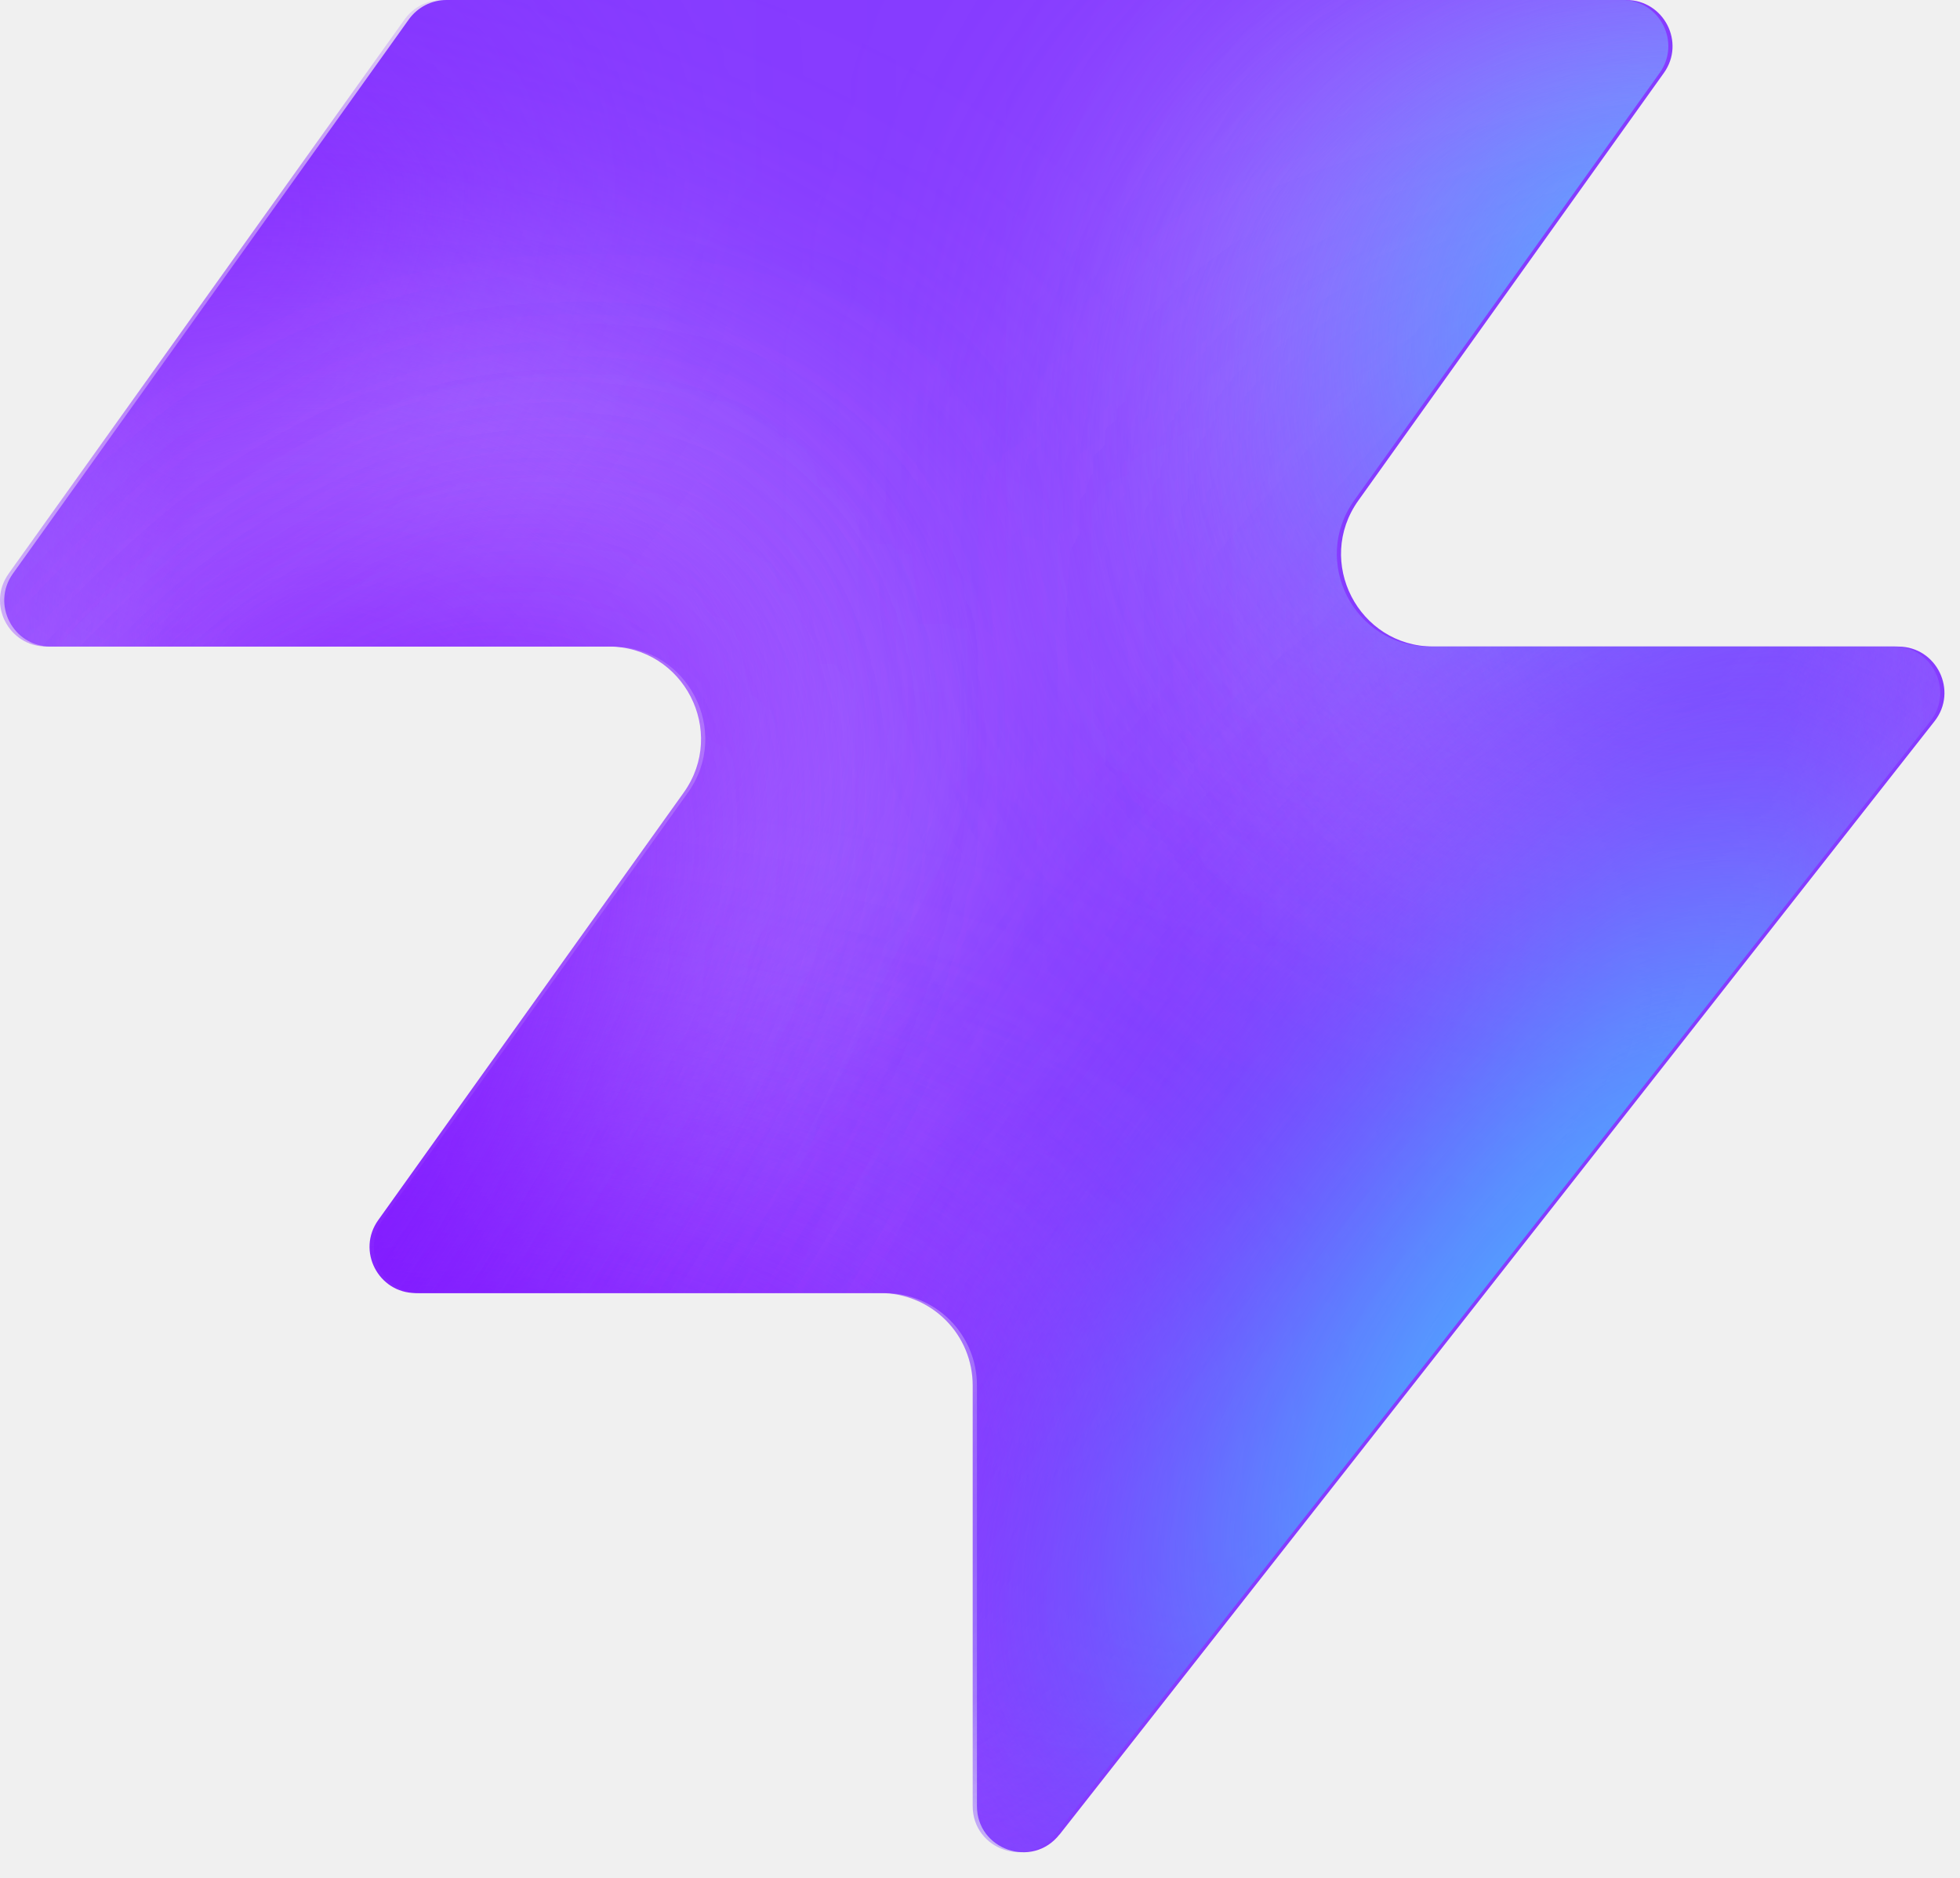
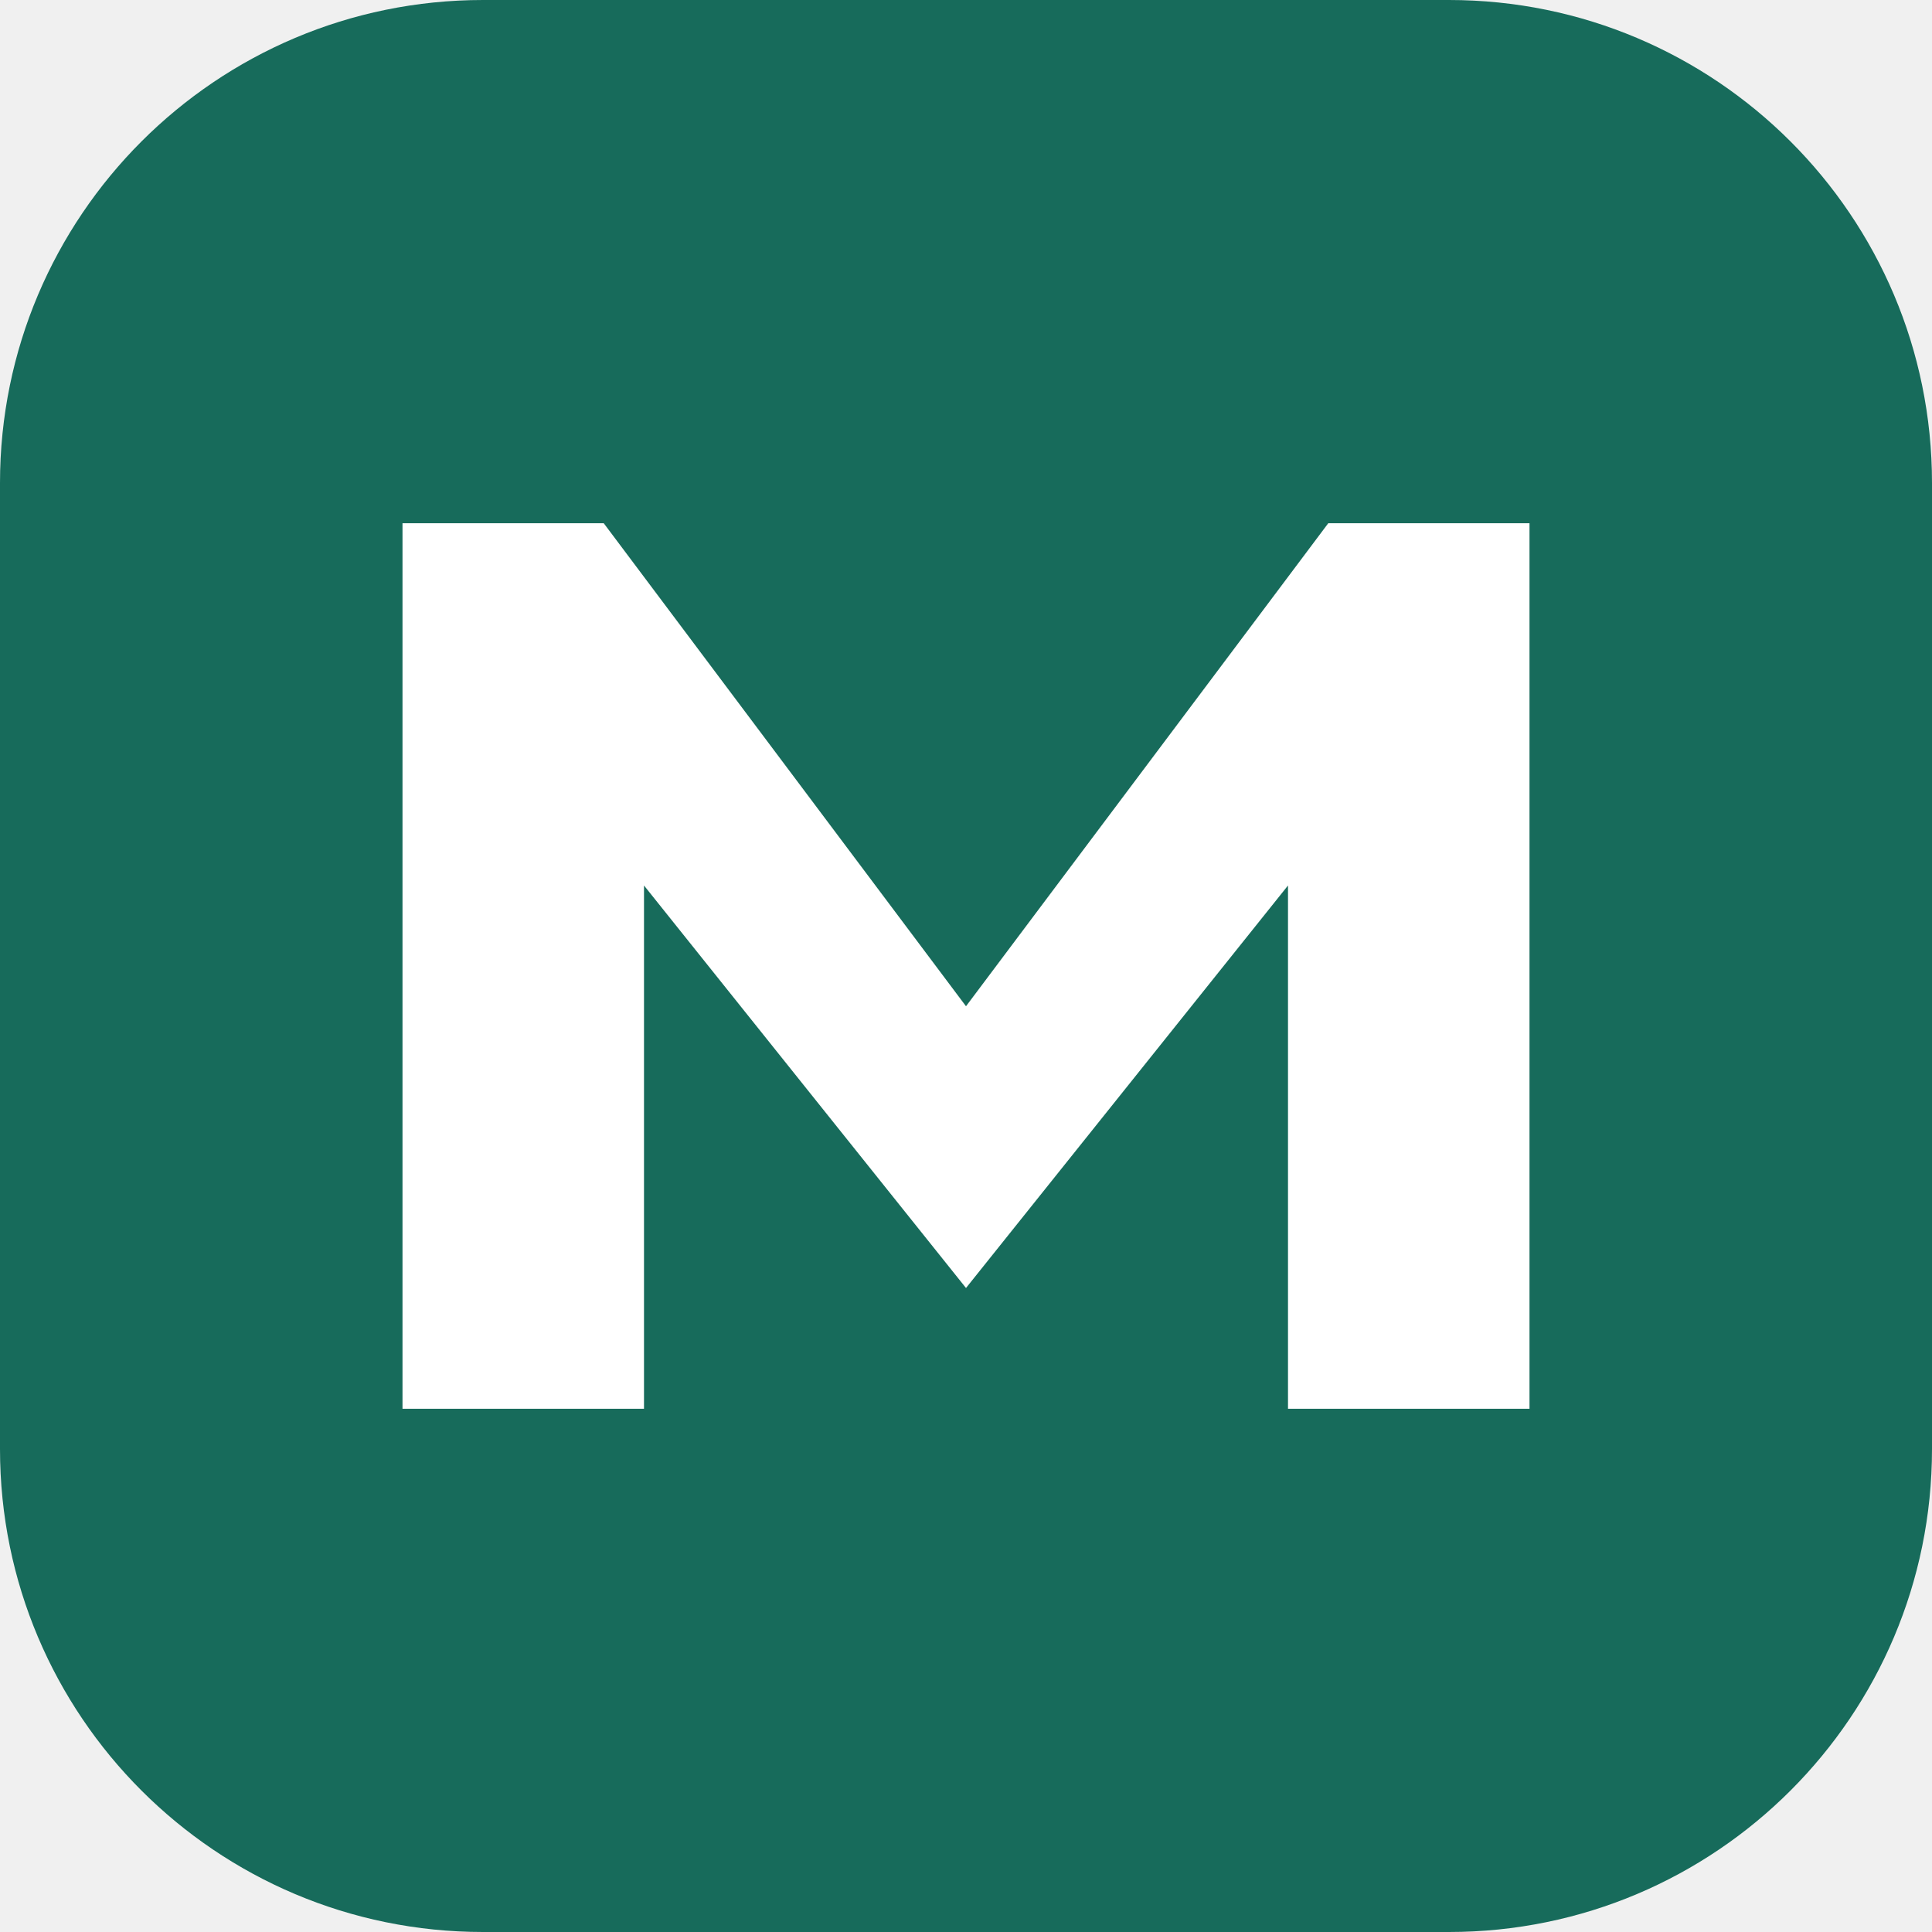
- <svg xmlns="http://www.w3.org/2000/svg" width="48" height="46" fill="none" viewBox="0 0 48 46">
-   <path fill="#863bff" d="M25.946 44.938c-.664.845-2.021.375-2.021-.698V33.937a2.26 2.26 0 0 0-2.262-2.262H10.287c-.92 0-1.456-1.04-.92-1.788l7.48-10.471c1.07-1.497 0-3.578-1.842-3.578H1.237c-.92 0-1.456-1.04-.92-1.788L10.013.474c.214-.297.556-.474.92-.474h28.894c.92 0 1.456 1.04.92 1.788l-7.48 10.471c-1.07 1.498 0 3.579 1.842 3.579h11.377c.943 0 1.473 1.088.89 1.83L25.947 44.94z" style="fill:#863bff;fill:color(display-p3 .525 .23 1);fill-opacity:1" />
-   <mask id="a" width="48" height="46" x="0" y="0" maskUnits="userSpaceOnUse" style="mask-type:alpha">
-     <path fill="#000" d="M25.842 44.938c-.664.844-2.021.375-2.021-.698V33.937a2.26 2.26 0 0 0-2.262-2.262H10.183c-.92 0-1.456-1.04-.92-1.788l7.48-10.471c1.07-1.498 0-3.579-1.842-3.579H1.133c-.92 0-1.456-1.04-.92-1.787L9.91.473c.214-.297.556-.474.92-.474h28.894c.92 0 1.456 1.04.92 1.788l-7.48 10.471c-1.07 1.498 0 3.578 1.842 3.578h11.377c.943 0 1.473 1.088.89 1.832L25.843 44.94z" style="fill:#000;fill-opacity:1" />
-   </mask>
-   <g mask="url(#a)">
-     <g filter="url(#b)">
-       <ellipse cx="5.508" cy="14.704" fill="#ede6ff" rx="5.508" ry="14.704" style="fill:#ede6ff;fill:color(display-p3 .927 .903 1);fill-opacity:1" transform="matrix(.00324 1 1 -.00324 -4.47 31.516)" />
-     </g>
-     <g filter="url(#c)">
-       <ellipse cx="10.399" cy="29.851" fill="#ede6ff" rx="10.399" ry="29.851" style="fill:#ede6ff;fill:color(display-p3 .927 .903 1);fill-opacity:1" transform="matrix(.00324 1 1 -.00324 -39.328 7.883)" />
-     </g>
-     <g filter="url(#d)">
-       <ellipse cx="5.508" cy="30.487" fill="#7e14ff" rx="5.508" ry="30.487" style="fill:#7e14ff;fill:color(display-p3 .492 .077 1);fill-opacity:1" transform="rotate(89.814 -25.913 -14.639)scale(1 -1)" />
-     </g>
-     <g filter="url(#e)">
-       <ellipse cx="5.508" cy="30.599" fill="#7e14ff" rx="5.508" ry="30.599" style="fill:#7e14ff;fill:color(display-p3 .492 .077 1);fill-opacity:1" transform="rotate(89.814 -32.644 -3.334)scale(1 -1)" />
-     </g>
-     <g filter="url(#f)">
-       <ellipse cx="5.508" cy="30.599" fill="#7e14ff" rx="5.508" ry="30.599" style="fill:#7e14ff;fill:color(display-p3 .492 .077 1);fill-opacity:1" transform="matrix(.00324 1 1 -.00324 -34.34 30.47)" />
-     </g>
-     <g filter="url(#g)">
-       <ellipse cx="14.072" cy="22.078" fill="#ede6ff" rx="14.072" ry="22.078" style="fill:#ede6ff;fill:color(display-p3 .927 .903 1);fill-opacity:1" transform="rotate(93.35 24.506 48.493)scale(-1 1)" />
-     </g>
-     <g filter="url(#h)">
-       <ellipse cx="3.47" cy="21.501" fill="#7e14ff" rx="3.47" ry="21.501" style="fill:#7e14ff;fill:color(display-p3 .492 .077 1);fill-opacity:1" transform="rotate(89.009 28.708 47.59)scale(-1 1)" />
-     </g>
-     <g filter="url(#i)">
-       <ellipse cx="3.47" cy="21.501" fill="#7e14ff" rx="3.47" ry="21.501" style="fill:#7e14ff;fill:color(display-p3 .492 .077 1);fill-opacity:1" transform="rotate(89.009 28.708 47.59)scale(-1 1)" />
-     </g>
-     <g filter="url(#j)">
-       <ellipse cx=".387" cy="8.972" fill="#7e14ff" rx="4.407" ry="29.108" style="fill:#7e14ff;fill:color(display-p3 .492 .077 1);fill-opacity:1" transform="rotate(39.51 .387 8.972)" />
-     </g>
-     <g filter="url(#k)">
-       <ellipse cx="47.523" cy="-6.092" fill="#7e14ff" rx="4.407" ry="29.108" style="fill:#7e14ff;fill:color(display-p3 .492 .077 1);fill-opacity:1" transform="rotate(37.892 47.523 -6.092)" />
-     </g>
-     <g filter="url(#l)">
-       <ellipse cx="41.412" cy="6.333" fill="#47bfff" rx="5.971" ry="9.665" style="fill:#47bfff;fill:color(display-p3 .28 .748 1);fill-opacity:1" transform="rotate(37.892 41.412 6.333)" />
-     </g>
-     <g filter="url(#m)">
-       <ellipse cx="-1.879" cy="38.332" fill="#7e14ff" rx="4.407" ry="29.108" style="fill:#7e14ff;fill:color(display-p3 .492 .077 1);fill-opacity:1" transform="rotate(37.892 -1.88 38.332)" />
-     </g>
-     <g filter="url(#n)">
-       <ellipse cx="-1.879" cy="38.332" fill="#7e14ff" rx="4.407" ry="29.108" style="fill:#7e14ff;fill:color(display-p3 .492 .077 1);fill-opacity:1" transform="rotate(37.892 -1.88 38.332)" />
-     </g>
-     <g filter="url(#o)">
-       <ellipse cx="35.651" cy="29.907" fill="#7e14ff" rx="4.407" ry="29.108" style="fill:#7e14ff;fill:color(display-p3 .492 .077 1);fill-opacity:1" transform="rotate(37.892 35.651 29.907)" />
-     </g>
-     <g filter="url(#p)">
-       <ellipse cx="38.418" cy="32.4" fill="#47bfff" rx="5.971" ry="15.297" style="fill:#47bfff;fill:color(display-p3 .28 .748 1);fill-opacity:1" transform="rotate(37.892 38.418 32.4)" />
-     </g>
-   </g>
-   <defs>
-     <filter id="b" width="60.045" height="41.654" x="-19.77" y="16.149" color-interpolation-filters="sRGB" filterUnits="userSpaceOnUse">
-       <feFlood flood-opacity="0" result="BackgroundImageFix" />
-       <feBlend in="SourceGraphic" in2="BackgroundImageFix" result="shape" />
-       <feGaussianBlur result="effect1_foregroundBlur_2002_17158" stdDeviation="7.659" />
-     </filter>
-     <filter id="c" width="90.34" height="51.437" x="-54.613" y="-7.533" color-interpolation-filters="sRGB" filterUnits="userSpaceOnUse">
-       <feFlood flood-opacity="0" result="BackgroundImageFix" />
-       <feBlend in="SourceGraphic" in2="BackgroundImageFix" result="shape" />
-       <feGaussianBlur result="effect1_foregroundBlur_2002_17158" stdDeviation="7.659" />
-     </filter>
-     <filter id="d" width="79.355" height="29.4" x="-49.64" y="2.03" color-interpolation-filters="sRGB" filterUnits="userSpaceOnUse">
-       <feFlood flood-opacity="0" result="BackgroundImageFix" />
-       <feBlend in="SourceGraphic" in2="BackgroundImageFix" result="shape" />
-       <feGaussianBlur result="effect1_foregroundBlur_2002_17158" stdDeviation="4.596" />
-     </filter>
-     <filter id="e" width="79.579" height="29.4" x="-45.045" y="20.029" color-interpolation-filters="sRGB" filterUnits="userSpaceOnUse">
-       <feFlood flood-opacity="0" result="BackgroundImageFix" />
-       <feBlend in="SourceGraphic" in2="BackgroundImageFix" result="shape" />
-       <feGaussianBlur result="effect1_foregroundBlur_2002_17158" stdDeviation="4.596" />
-     </filter>
-     <filter id="f" width="79.579" height="29.4" x="-43.513" y="21.178" color-interpolation-filters="sRGB" filterUnits="userSpaceOnUse">
-       <feFlood flood-opacity="0" result="BackgroundImageFix" />
-       <feBlend in="SourceGraphic" in2="BackgroundImageFix" result="shape" />
-       <feGaussianBlur result="effect1_foregroundBlur_2002_17158" stdDeviation="4.596" />
-     </filter>
-     <filter id="g" width="74.749" height="58.852" x="15.756" y="-17.901" color-interpolation-filters="sRGB" filterUnits="userSpaceOnUse">
-       <feFlood flood-opacity="0" result="BackgroundImageFix" />
-       <feBlend in="SourceGraphic" in2="BackgroundImageFix" result="shape" />
-       <feGaussianBlur result="effect1_foregroundBlur_2002_17158" stdDeviation="7.659" />
-     </filter>
-     <filter id="h" width="61.377" height="25.362" x="23.548" y="2.284" color-interpolation-filters="sRGB" filterUnits="userSpaceOnUse">
-       <feFlood flood-opacity="0" result="BackgroundImageFix" />
-       <feBlend in="SourceGraphic" in2="BackgroundImageFix" result="shape" />
-       <feGaussianBlur result="effect1_foregroundBlur_2002_17158" stdDeviation="4.596" />
-     </filter>
-     <filter id="i" width="61.377" height="25.362" x="23.548" y="2.284" color-interpolation-filters="sRGB" filterUnits="userSpaceOnUse">
-       <feFlood flood-opacity="0" result="BackgroundImageFix" />
-       <feBlend in="SourceGraphic" in2="BackgroundImageFix" result="shape" />
-       <feGaussianBlur result="effect1_foregroundBlur_2002_17158" stdDeviation="4.596" />
-     </filter>
-     <filter id="j" width="56.045" height="63.649" x="-27.636" y="-22.853" color-interpolation-filters="sRGB" filterUnits="userSpaceOnUse">
-       <feFlood flood-opacity="0" result="BackgroundImageFix" />
-       <feBlend in="SourceGraphic" in2="BackgroundImageFix" result="shape" />
-       <feGaussianBlur result="effect1_foregroundBlur_2002_17158" stdDeviation="4.596" />
-     </filter>
-     <filter id="k" width="54.814" height="64.646" x="20.116" y="-38.415" color-interpolation-filters="sRGB" filterUnits="userSpaceOnUse">
-       <feFlood flood-opacity="0" result="BackgroundImageFix" />
-       <feBlend in="SourceGraphic" in2="BackgroundImageFix" result="shape" />
-       <feGaussianBlur result="effect1_foregroundBlur_2002_17158" stdDeviation="4.596" />
-     </filter>
-     <filter id="l" width="33.541" height="35.313" x="24.641" y="-11.323" color-interpolation-filters="sRGB" filterUnits="userSpaceOnUse">
-       <feFlood flood-opacity="0" result="BackgroundImageFix" />
-       <feBlend in="SourceGraphic" in2="BackgroundImageFix" result="shape" />
-       <feGaussianBlur result="effect1_foregroundBlur_2002_17158" stdDeviation="4.596" />
-     </filter>
-     <filter id="m" width="54.814" height="64.646" x="-29.286" y="6.009" color-interpolation-filters="sRGB" filterUnits="userSpaceOnUse">
-       <feFlood flood-opacity="0" result="BackgroundImageFix" />
-       <feBlend in="SourceGraphic" in2="BackgroundImageFix" result="shape" />
-       <feGaussianBlur result="effect1_foregroundBlur_2002_17158" stdDeviation="4.596" />
-     </filter>
-     <filter id="n" width="54.814" height="64.646" x="-29.286" y="6.009" color-interpolation-filters="sRGB" filterUnits="userSpaceOnUse">
-       <feFlood flood-opacity="0" result="BackgroundImageFix" />
-       <feBlend in="SourceGraphic" in2="BackgroundImageFix" result="shape" />
-       <feGaussianBlur result="effect1_foregroundBlur_2002_17158" stdDeviation="4.596" />
-     </filter>
-     <filter id="o" width="54.814" height="64.646" x="8.244" y="-2.416" color-interpolation-filters="sRGB" filterUnits="userSpaceOnUse">
-       <feFlood flood-opacity="0" result="BackgroundImageFix" />
-       <feBlend in="SourceGraphic" in2="BackgroundImageFix" result="shape" />
-       <feGaussianBlur result="effect1_foregroundBlur_2002_17158" stdDeviation="4.596" />
-     </filter>
-     <filter id="p" width="39.409" height="43.623" x="18.713" y="10.588" color-interpolation-filters="sRGB" filterUnits="userSpaceOnUse">
-       <feFlood flood-opacity="0" result="BackgroundImageFix" />
-       <feBlend in="SourceGraphic" in2="BackgroundImageFix" result="shape" />
-       <feGaussianBlur result="effect1_foregroundBlur_2002_17158" stdDeviation="4.596" />
-     </filter>
-   </defs>
+ <svg xmlns="http://www.w3.org/2000/svg" viewBox="0 0 48 48">
+   <rect width="48" height="48" rx="12" fill="#176b5b" />
+   <path d="M10 35V13h5l9 12 9-12h5v22h-6V22l-8 10-8-10v13z" fill="#fff" />
</svg>
